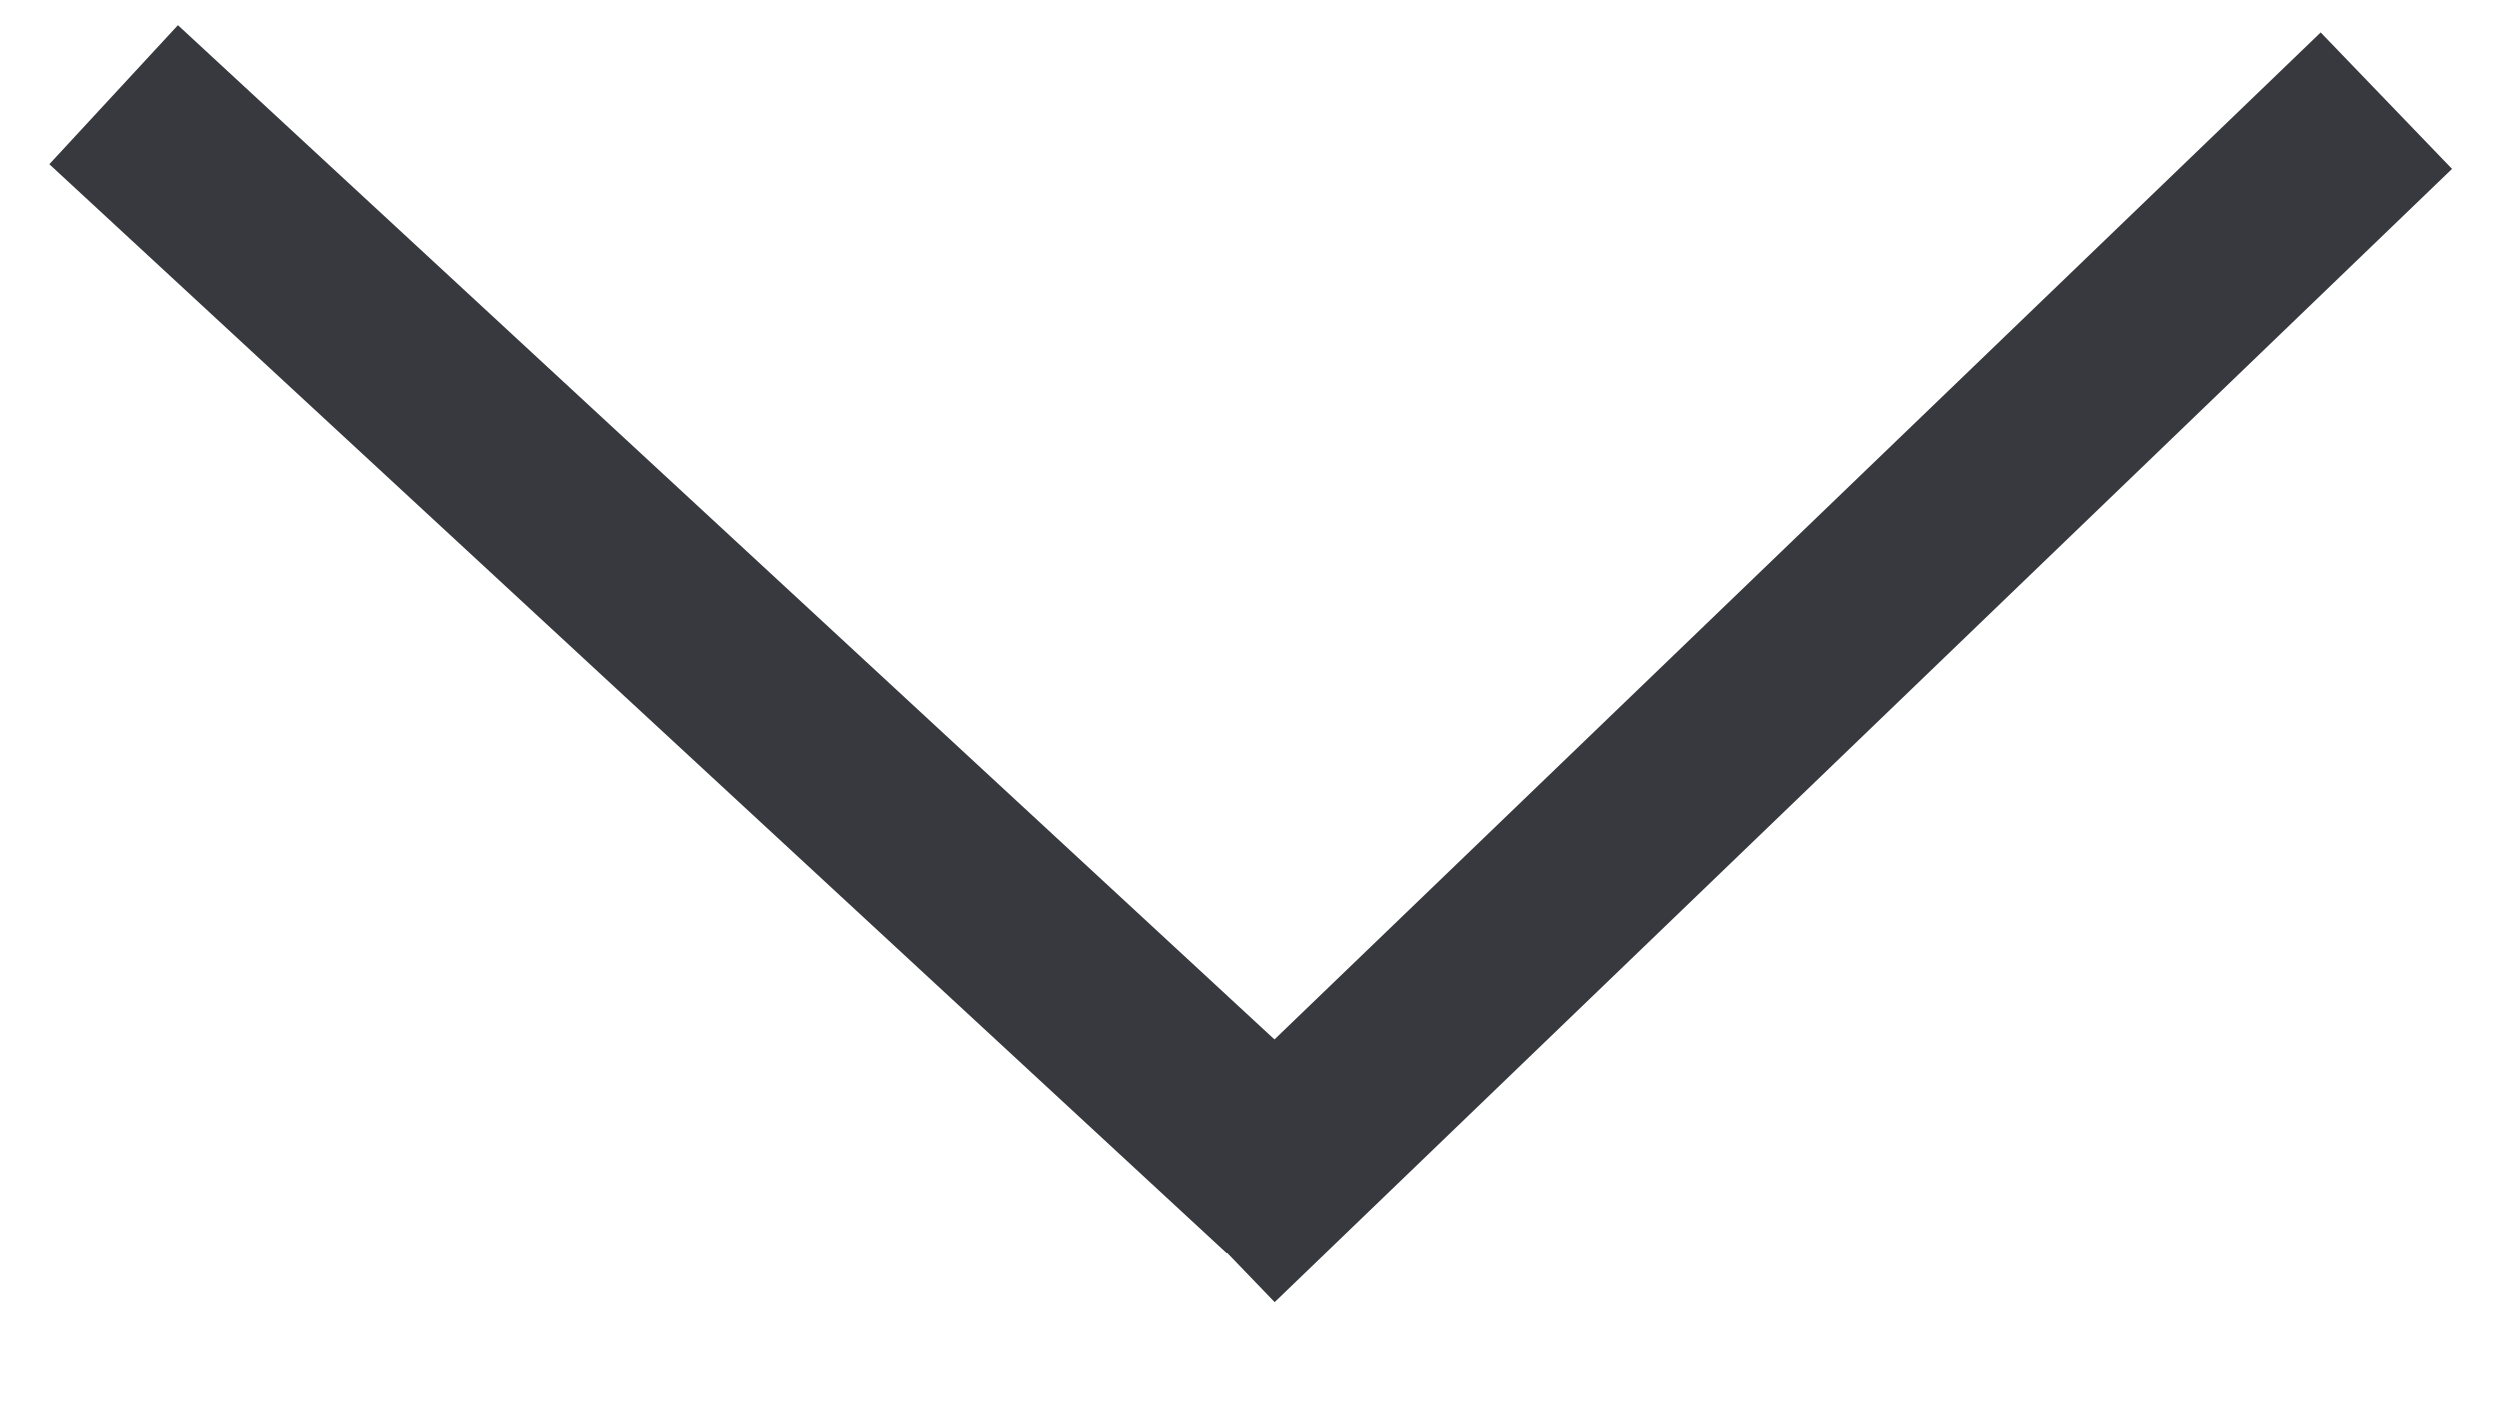
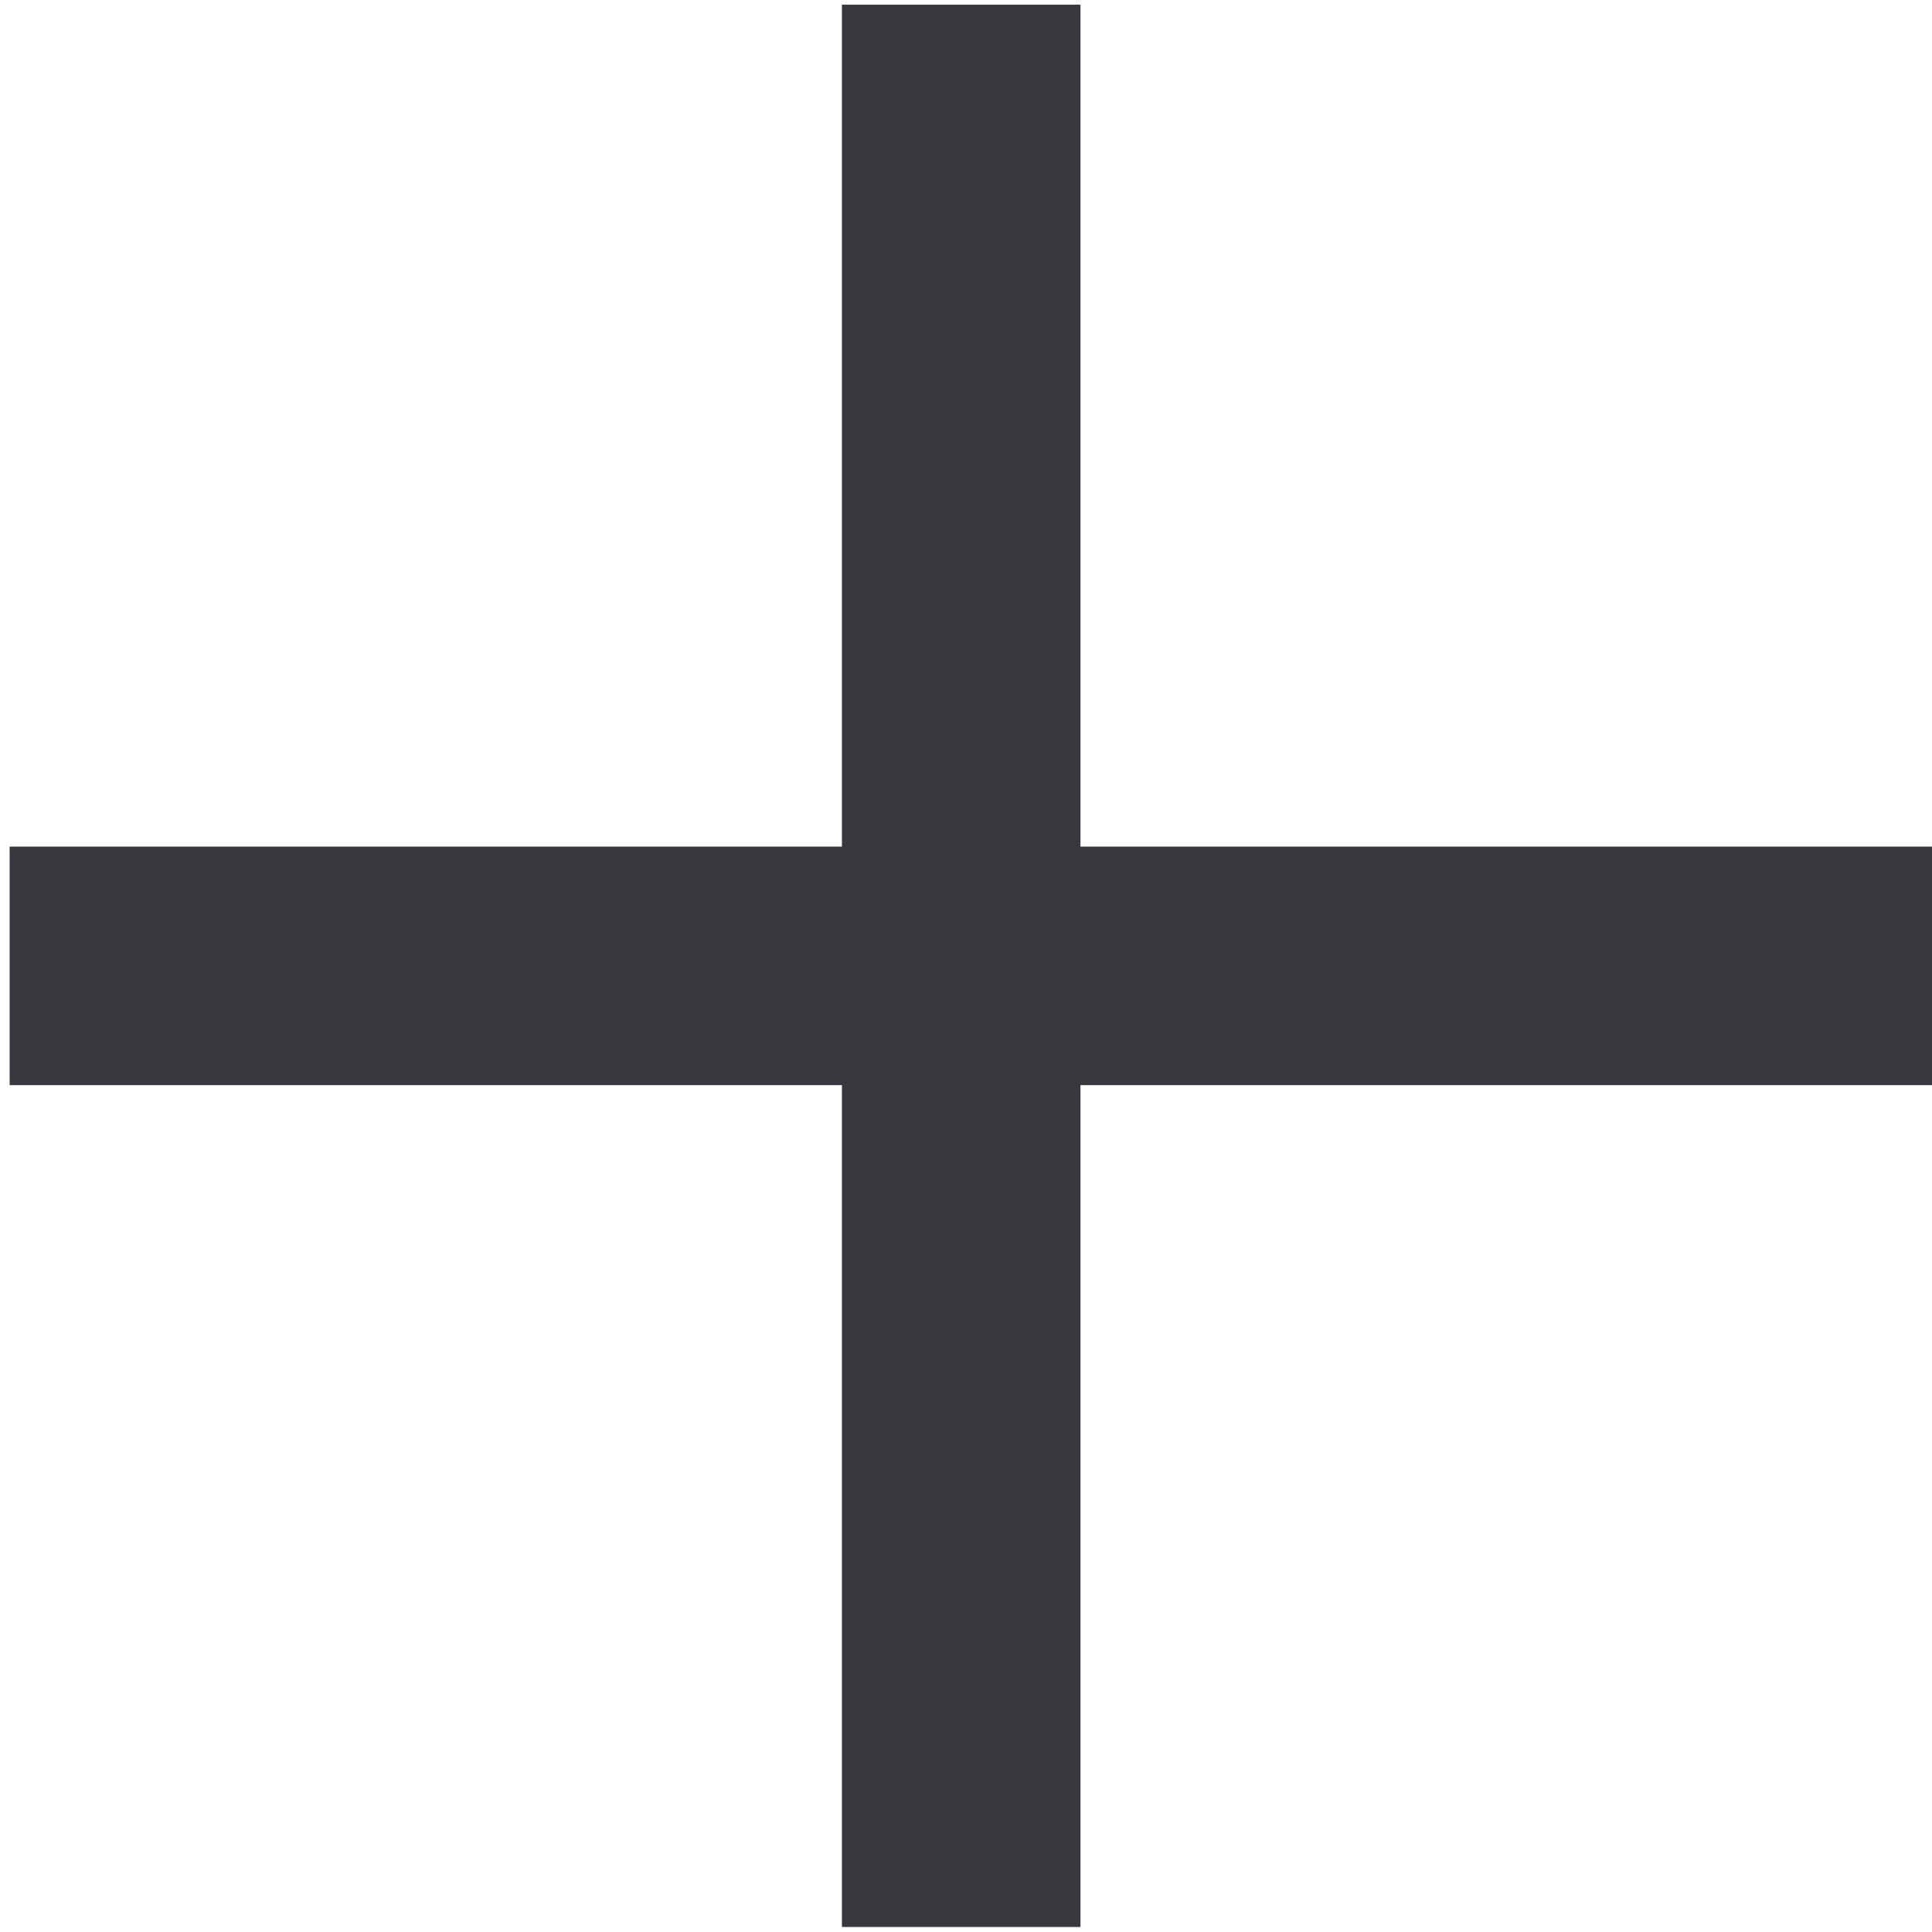
- <svg xmlns="http://www.w3.org/2000/svg" width="22" height="12.5" viewBox="0 0 24 15" fill="none" stroke="#37393F">
-   <path d="M0 1L12.433 12.5" stroke-width="2" />
-   <path d="M24 1.063L11.567 13.03" stroke-width="2" />
+ <svg xmlns="http://www.w3.org/2000/svg" width="24.299" height="24.297" viewBox="0 0 24.299 24.297" fill="none">
+   <defs />
+   <path id="Vector 23" d="" fill="#37393F" fill-opacity="1" fill-rule="nonzero" />
+   <path id="Vector 23" d="M12.089 24.236L12.089 0.059" stroke="#37393F" stroke-opacity="1" stroke-width="3" />
+   <path id="Vector 24" d="" fill="#37393F" fill-opacity="1" fill-rule="nonzero" />
+   <path id="Vector 24" d="M0.121 12.148L24.299 12.148" stroke="#37393F" stroke-opacity="1" stroke-width="3" />
</svg>
